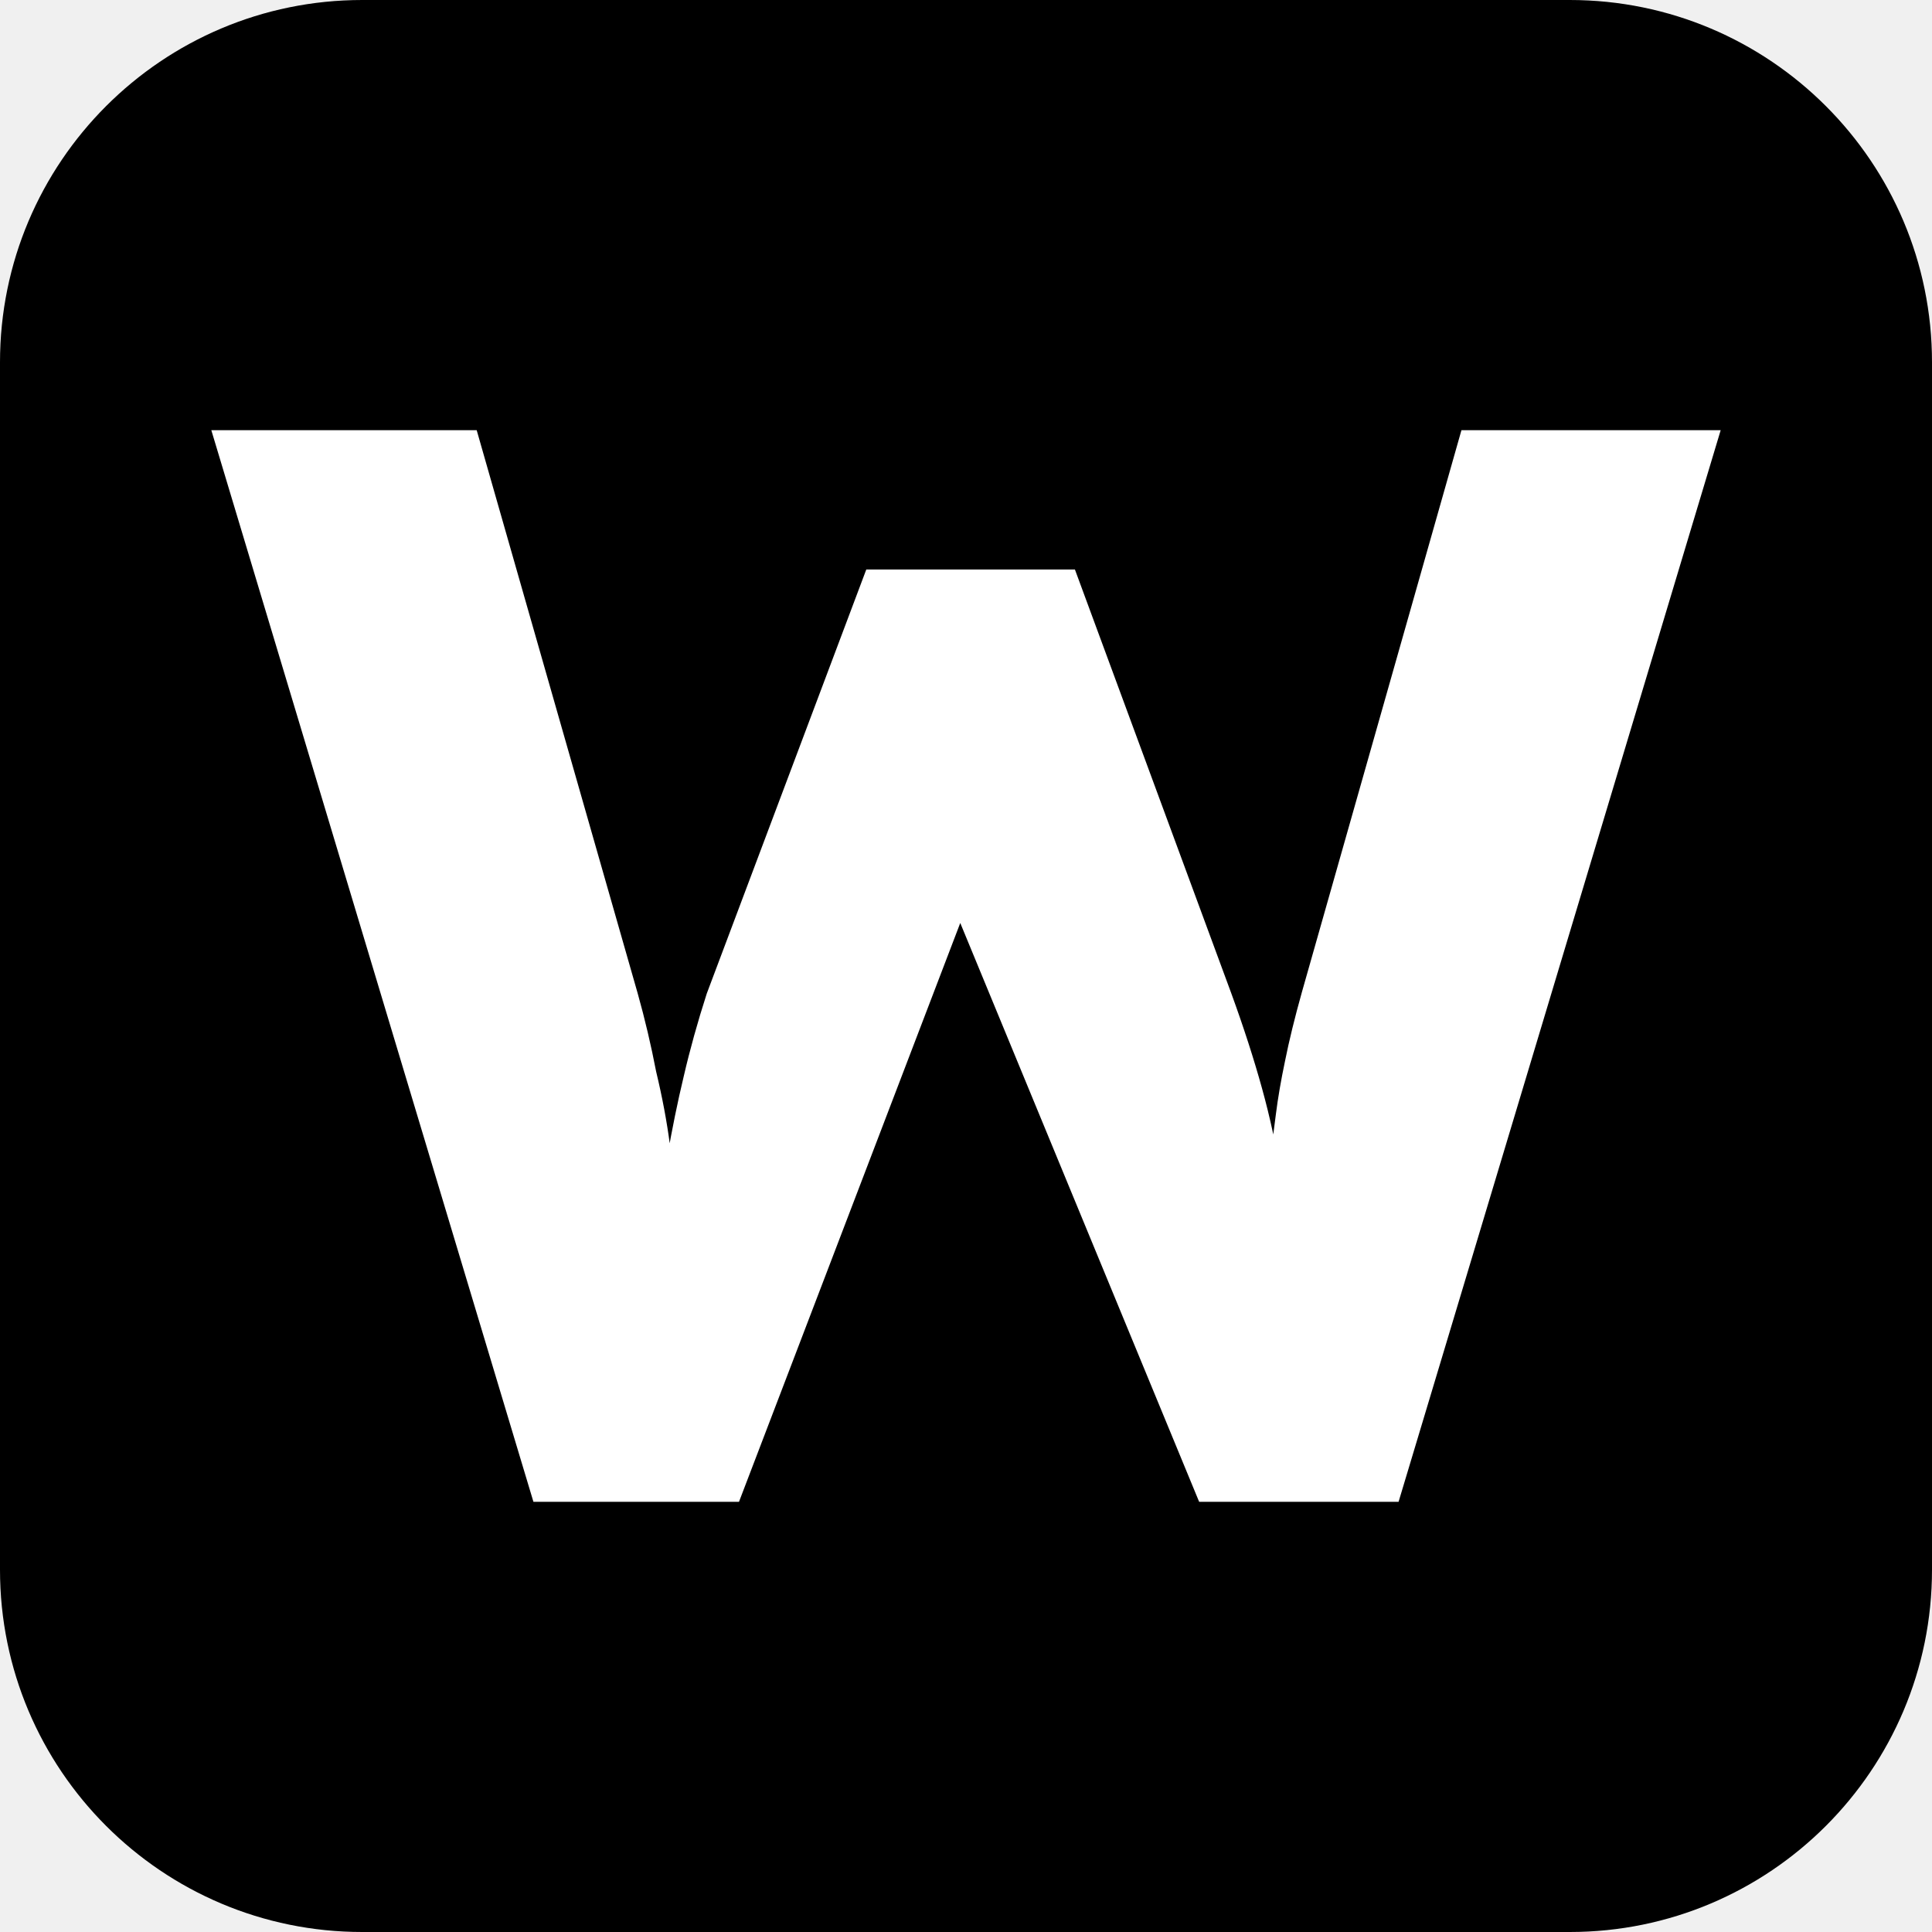
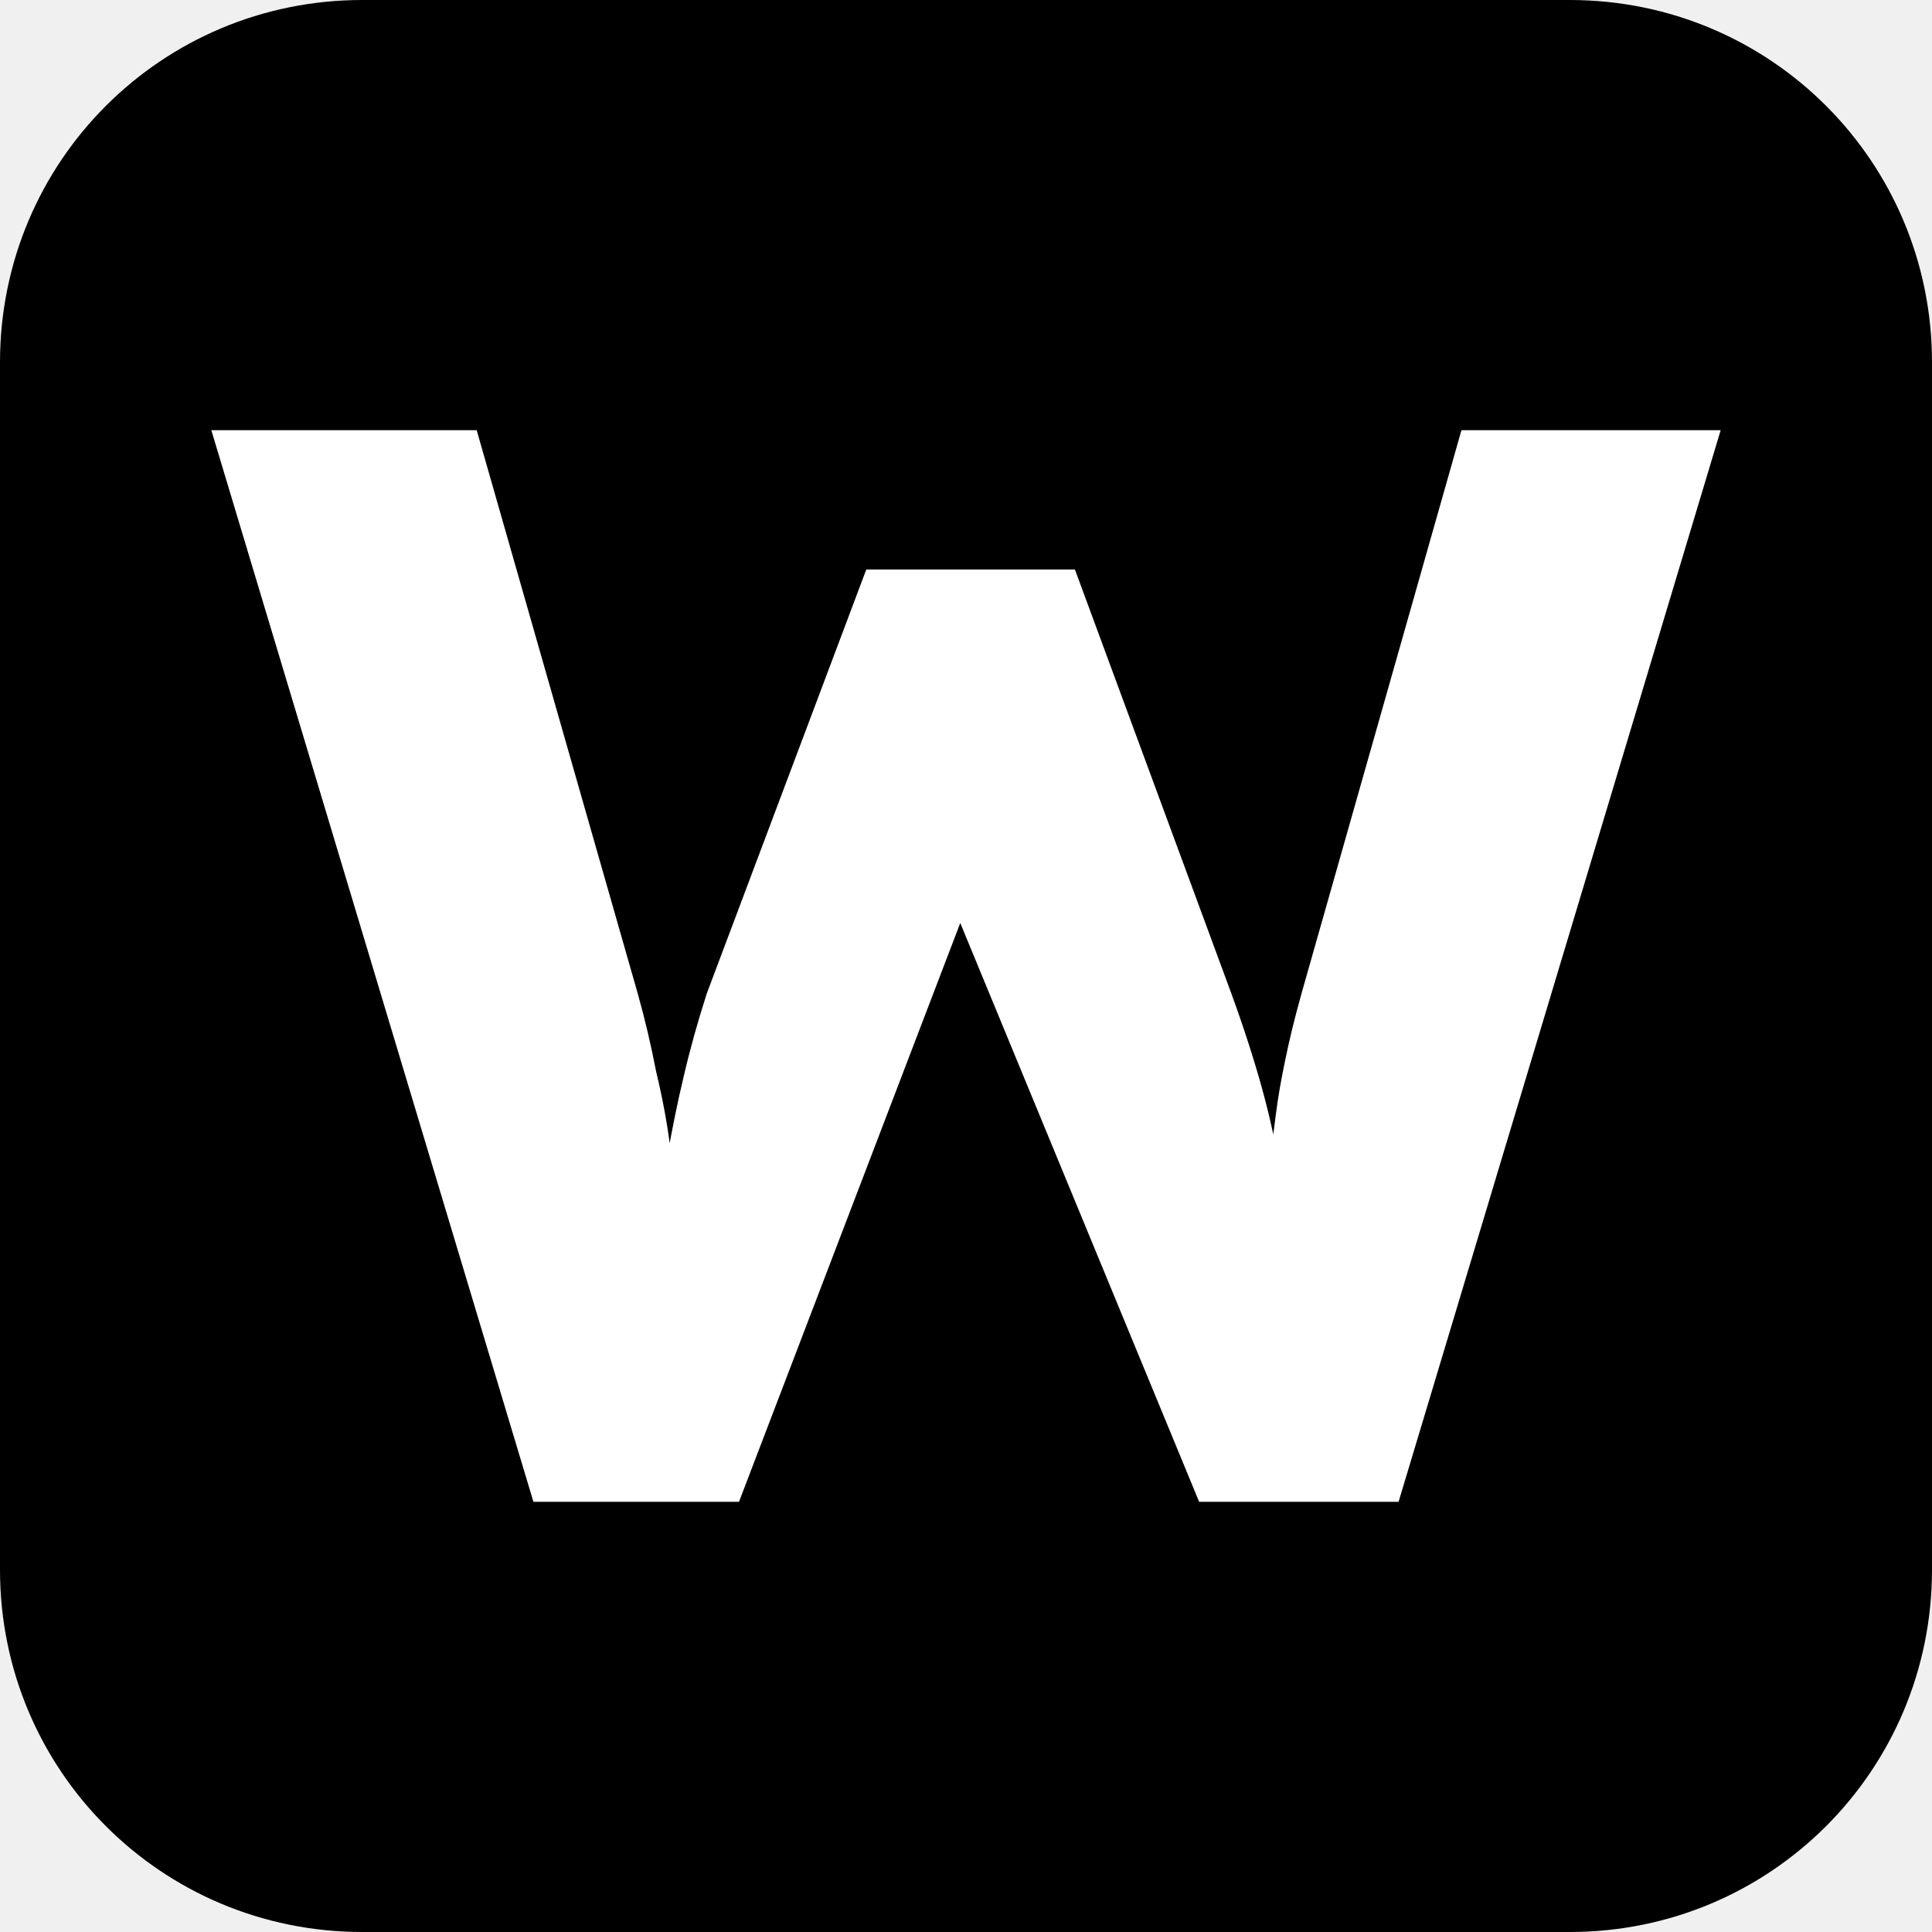
- <svg xmlns="http://www.w3.org/2000/svg" viewBox="0 0 256 256" width="256" height="256">
-   <rect width="256" height="256" rx="48" fill="#000000" />
-   <g transform="translate(28, 57) scale(1)">
-     <path d="M42.683 142L0 0H35.163L56.504 74.651C57.453 78.032 58.266 81.481 58.943 84.997C59.756 88.378 60.366 91.624 60.772 94.734C61.314 97.845 61.721 100.752 61.992 103.457C62.263 106.027 62.534 108.19 62.805 109.949H58.333C59.146 104.945 59.824 100.482 60.366 96.56C61.043 92.638 61.789 88.987 62.602 85.606C63.415 82.09 64.431 78.438 65.65 74.651L86.789 18.46H114.431L135.163 74.651C136.789 79.114 138.144 83.307 139.228 87.229C140.312 91.15 141.125 94.937 141.667 98.589C142.344 102.105 142.886 105.621 143.293 109.137L139.228 109.746C139.499 107.311 139.702 105.08 139.837 103.051C139.973 100.888 140.108 98.859 140.244 96.966C140.515 94.937 140.786 92.841 141.057 90.677C141.328 88.513 141.734 86.147 142.276 83.577C142.818 80.872 143.564 77.829 144.512 74.449L165.65 0H200L157.317 142H130.894L97.154 60.249L101.016 60.654L69.919 142H42.683Z" fill="#ffffff" />
+ <svg xmlns="http://www.w3.org/2000/svg" viewBox="0 0 256 256" width="256" height="256" version="1.1" id="svg1">
+   <defs id="defs1" />
+   <path id="rect1" d="m 48,0 h 160 c 26.592,0 48,21.408 48,48 v 160 c 0,26.592 -21.408,48 -48,48 H 48 C 21.408,256 0,234.592 0,208 V 48 C 0,21.408 21.408,0 48,0 Z" />
+   <g transform="translate(28, 57) scale(1)" id="g1">
+     <path d="M42.683 142L0 0H35.163L56.504 74.651C57.453 78.032 58.266 81.481 58.943 84.997C59.756 88.378 60.366 91.624 60.772 94.734C61.314 97.845 61.721 100.752 61.992 103.457C62.263 106.027 62.534 108.19 62.805 109.949H58.333C59.146 104.945 59.824 100.482 60.366 96.56C61.043 92.638 61.789 88.987 62.602 85.606C63.415 82.09 64.431 78.438 65.65 74.651L86.789 18.46H114.431L135.163 74.651C136.789 79.114 138.144 83.307 139.228 87.229C140.312 91.15 141.125 94.937 141.667 98.589C142.344 102.105 142.886 105.621 143.293 109.137L139.228 109.746C139.499 107.311 139.702 105.08 139.837 103.051C139.973 100.888 140.108 98.859 140.244 96.966C140.515 94.937 140.786 92.841 141.057 90.677C141.328 88.513 141.734 86.147 142.276 83.577C142.818 80.872 143.564 77.829 144.512 74.449L165.65 0H200L157.317 142H130.894L97.154 60.249L101.016 60.654L69.919 142H42.683Z" fill="#ffffff" id="path1" />
  </g>
</svg>
